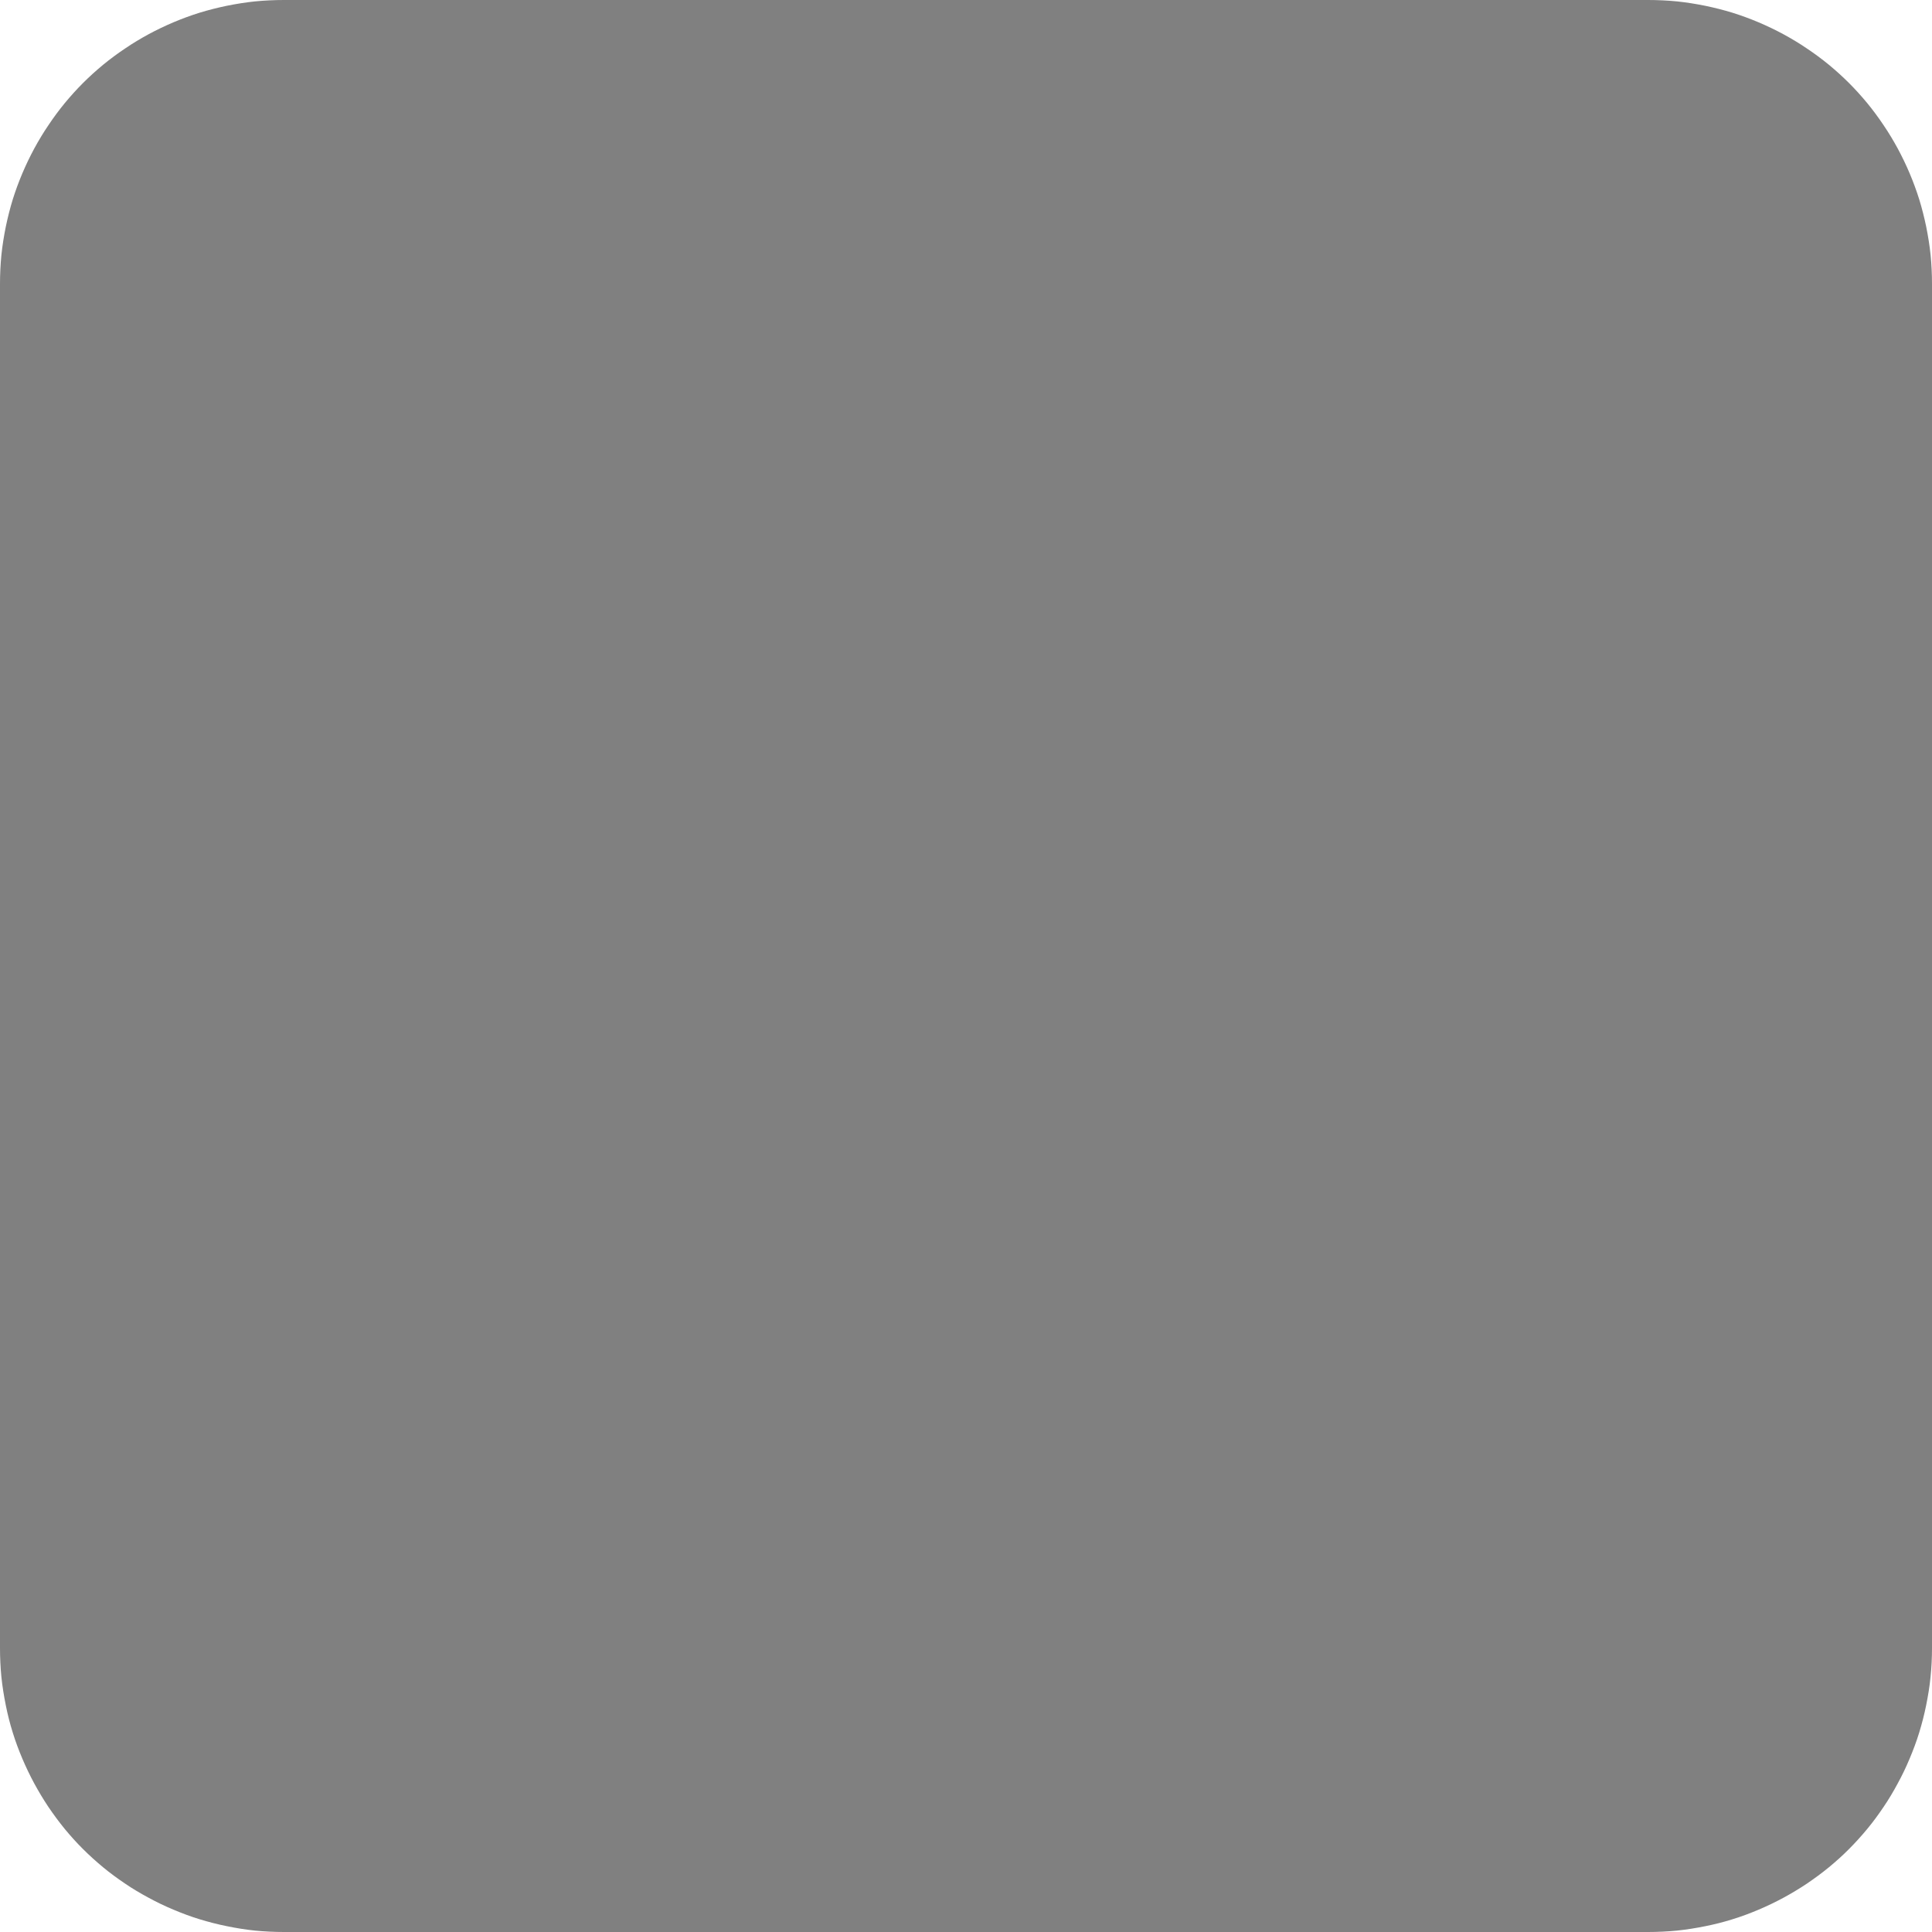
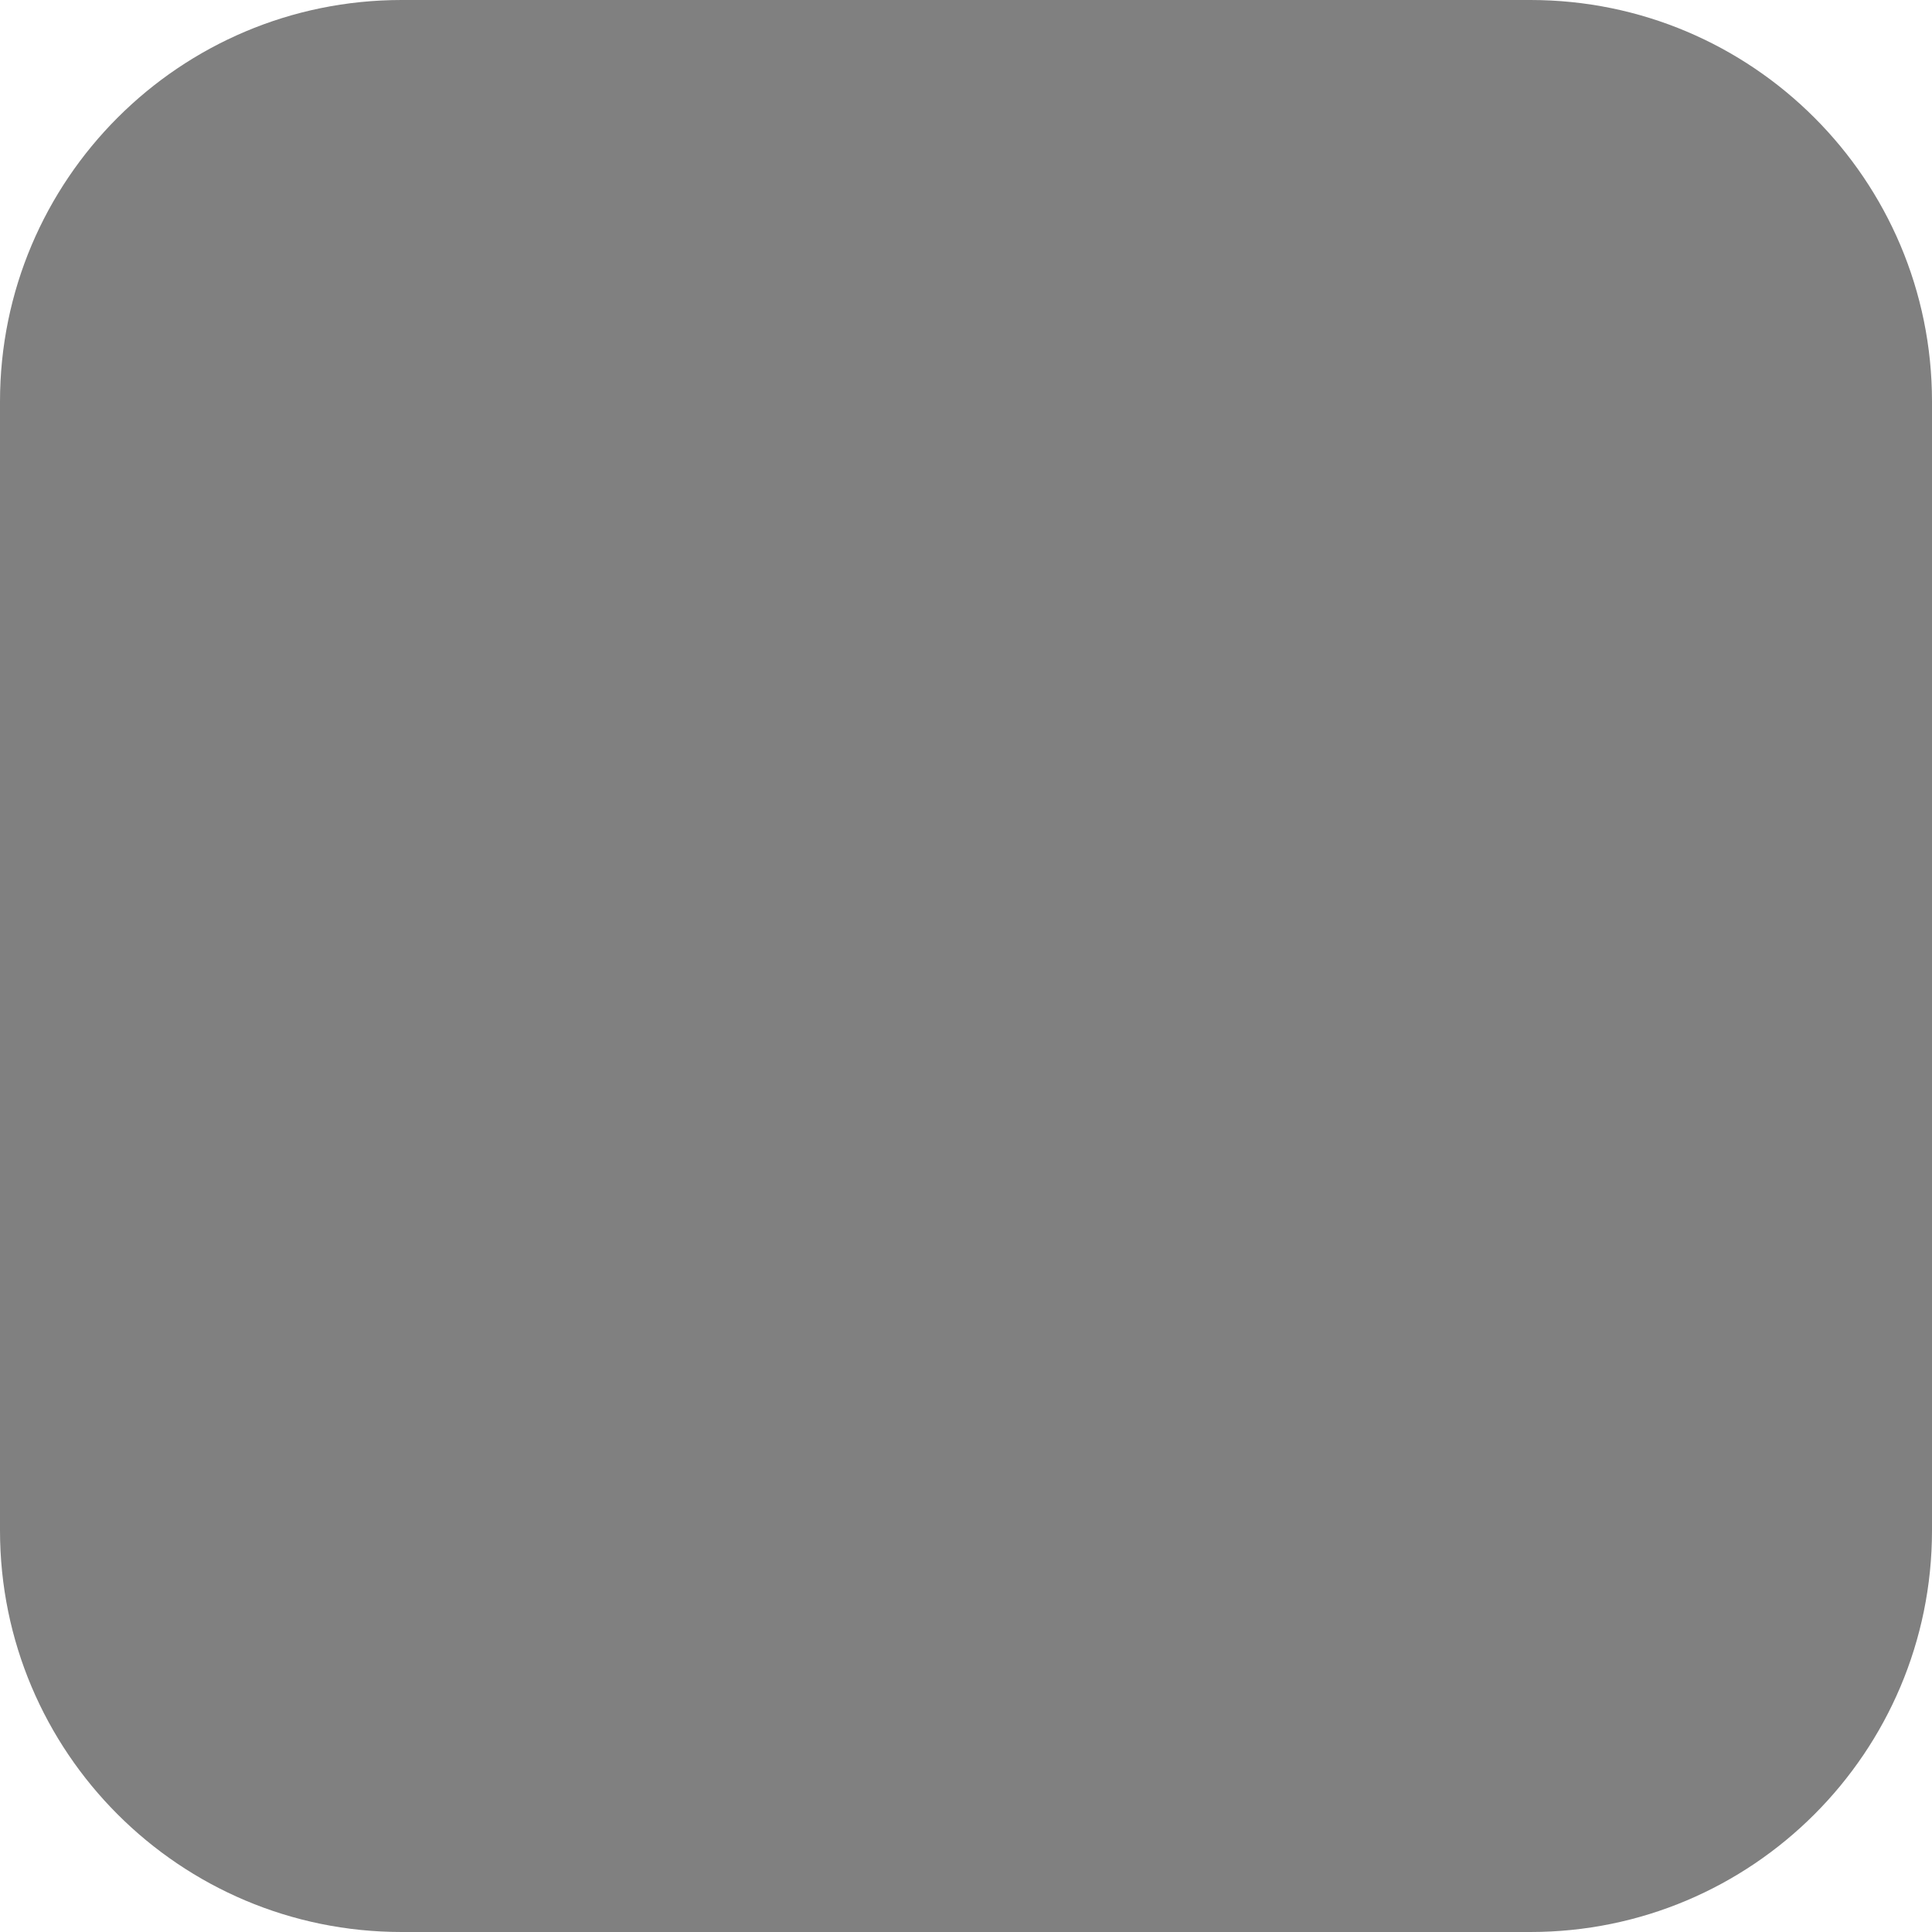
<svg xmlns="http://www.w3.org/2000/svg" id="svg4" version="1.1" viewBox="0 0 29 29" height="29" width="29">
  <defs id="defs8" />
-   <path id="rect817" style="opacity:1;fill:#808080;fill-opacity:1;fill-rule:evenodd;stroke:none;stroke-width:2.183;stroke-linejoin:round;stroke-miterlimit:4;stroke-dasharray:none;stroke-opacity:1;paint-order:stroke fill markers" d="M 4.265,0 C 4.117,0 3.972,0.007 3.828,0.021 3.684,0.036 3.542,0.059 3.403,0.087 3.264,0.116 3.129,0.15 2.995,0.191 2.861,0.233 2.731,0.281 2.603,0.335 2.475,0.389 2.351,0.449 2.23,0.514 2.109,0.58 1.992,0.65 1.879,0.727 1.765,0.803 1.653,0.886 1.548,0.972 1.443,1.059 1.342,1.15 1.246,1.246 1.15,1.342 1.059,1.443 0.972,1.548 0.886,1.653 0.803,1.765 0.727,1.879 0.65,1.992 0.58,2.109 0.514,2.23 0.449,2.351 0.389,2.475 0.335,2.603 0.281,2.731 0.233,2.861 0.191,2.995 0.15,3.129 0.116,3.264 0.087,3.403 0.059,3.542 0.036,3.684 0.021,3.828 0.007,3.972 0,4.117 0,4.265 V 24.735 c 0,0.148 0.007,0.293 0.021,0.437 0.015,0.144 0.038,0.286 0.066,0.425 0.028,0.139 0.062,0.275 0.104,0.408 0.041,0.134 0.09,0.264 0.144,0.392 0.054,0.128 0.114,0.252 0.179,0.373 0.066,0.121 0.136,0.238 0.212,0.352 0.077,0.113 0.159,0.225 0.245,0.33 0.087,0.105 0.177,0.206 0.274,0.302 0.096,0.096 0.197,0.187 0.302,0.274 0.105,0.087 0.217,0.169 0.33,0.245 0.113,0.077 0.231,0.147 0.352,0.212 0.121,0.066 0.245,0.126 0.373,0.179 0.128,0.054 0.258,0.103 0.392,0.144 0.134,0.041 0.269,0.076 0.408,0.104 C 3.542,28.941 3.684,28.964 3.828,28.979 3.972,28.993 4.117,29 4.265,29 H 24.735 c 0.148,0 0.293,-0.007 0.437,-0.021 0.144,-0.015 0.286,-0.038 0.425,-0.066 0.139,-0.028 0.275,-0.062 0.408,-0.104 0.134,-0.041 0.264,-0.09 0.392,-0.144 0.128,-0.054 0.252,-0.114 0.373,-0.179 0.121,-0.066 0.238,-0.136 0.352,-0.212 0.113,-0.077 0.225,-0.159 0.33,-0.245 0.105,-0.087 0.206,-0.177 0.302,-0.274 0.096,-0.096 0.187,-0.197 0.274,-0.302 0.087,-0.105 0.169,-0.217 0.245,-0.33 0.077,-0.113 0.147,-0.231 0.212,-0.352 0.066,-0.121 0.126,-0.245 0.179,-0.373 0.054,-0.128 0.103,-0.258 0.144,-0.392 0.041,-0.134 0.076,-0.269 0.104,-0.408 0.028,-0.139 0.052,-0.281 0.066,-0.425 C 28.993,25.028 29,24.883 29,24.735 V 4.265 C 29,4.117 28.993,3.972 28.979,3.828 28.964,3.684 28.941,3.542 28.913,3.403 28.884,3.264 28.85,3.129 28.809,2.995 28.767,2.861 28.719,2.731 28.665,2.603 28.611,2.475 28.551,2.351 28.486,2.23 28.42,2.109 28.35,1.992 28.273,1.879 28.197,1.765 28.114,1.653 28.028,1.548 27.941,1.443 27.85,1.342 27.754,1.246 27.658,1.15 27.557,1.059 27.452,0.972 27.347,0.886 27.235,0.803 27.121,0.727 27.008,0.65 26.891,0.58 26.77,0.514 26.649,0.449 26.525,0.389 26.397,0.335 26.269,0.281 26.139,0.233 26.005,0.191 25.871,0.15 25.736,0.116 25.597,0.087 25.458,0.059 25.316,0.036 25.172,0.021 25.028,0.007 24.883,0 24.735,0 Z" />
+   <rect style="fill:#808080;stroke-width:0.605" id="rect981" width="29" height="29" x="0" y="0" rx="6.028" ry="6.028" />
</svg>
